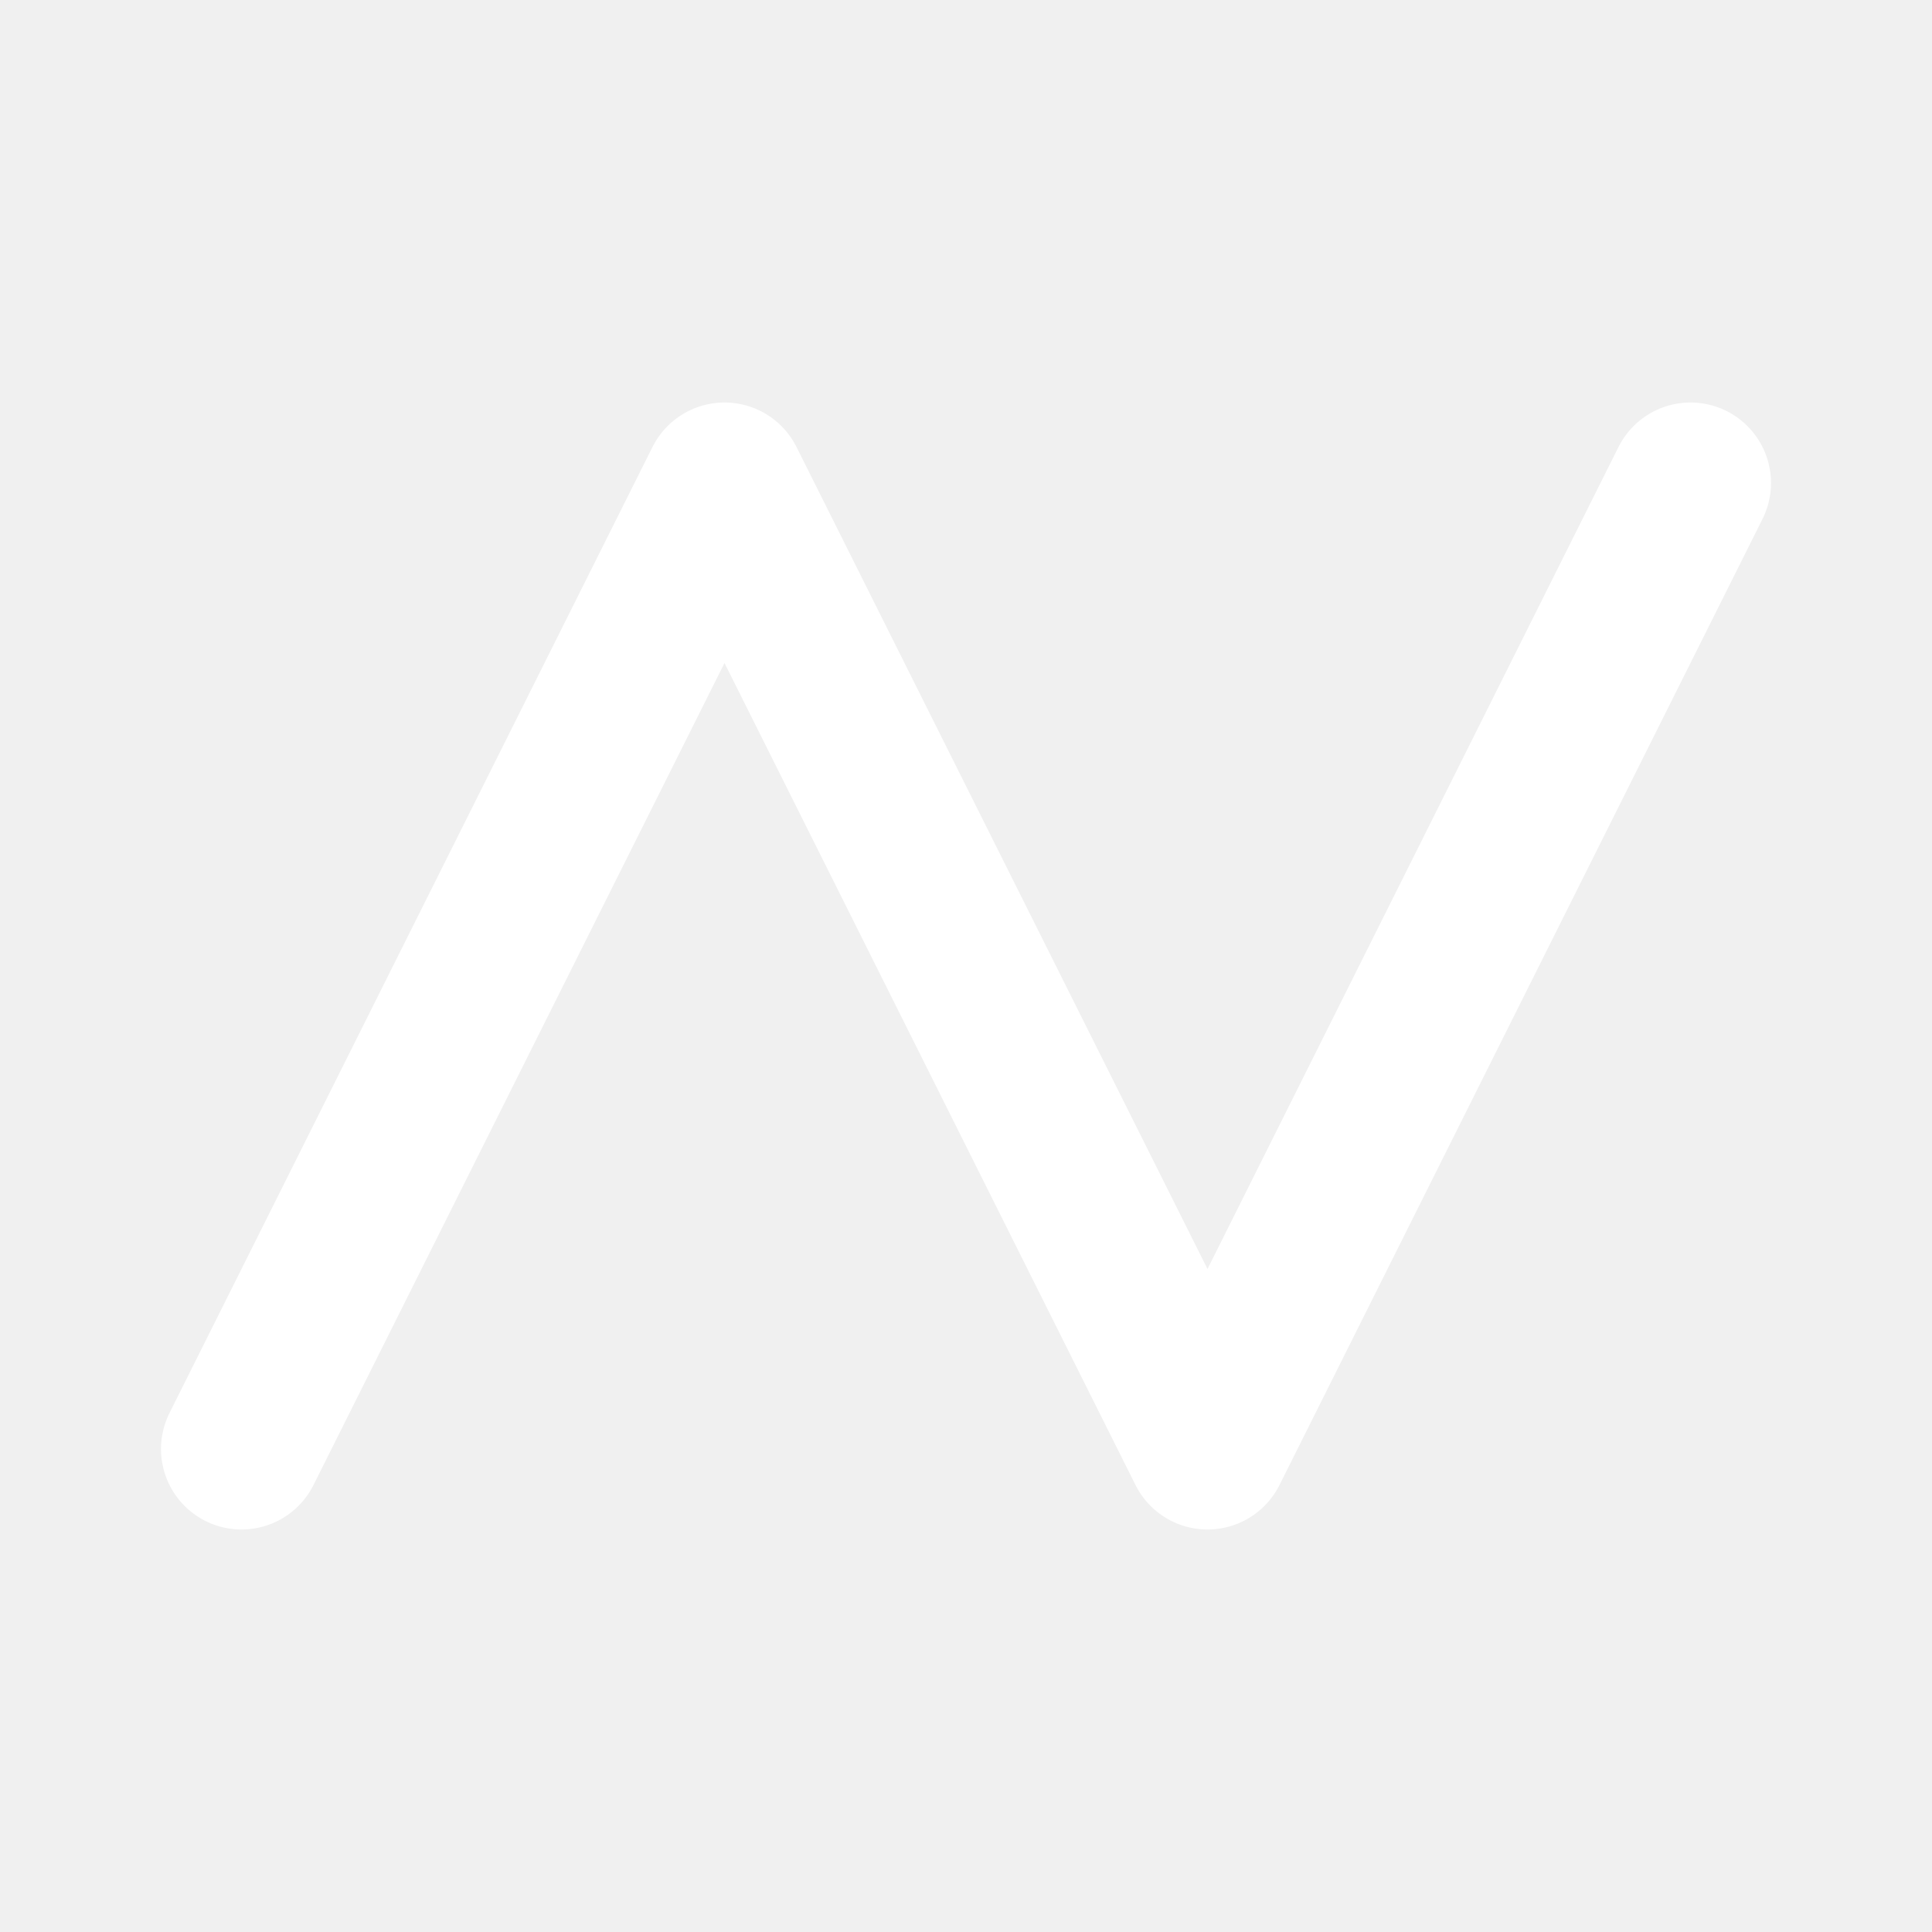
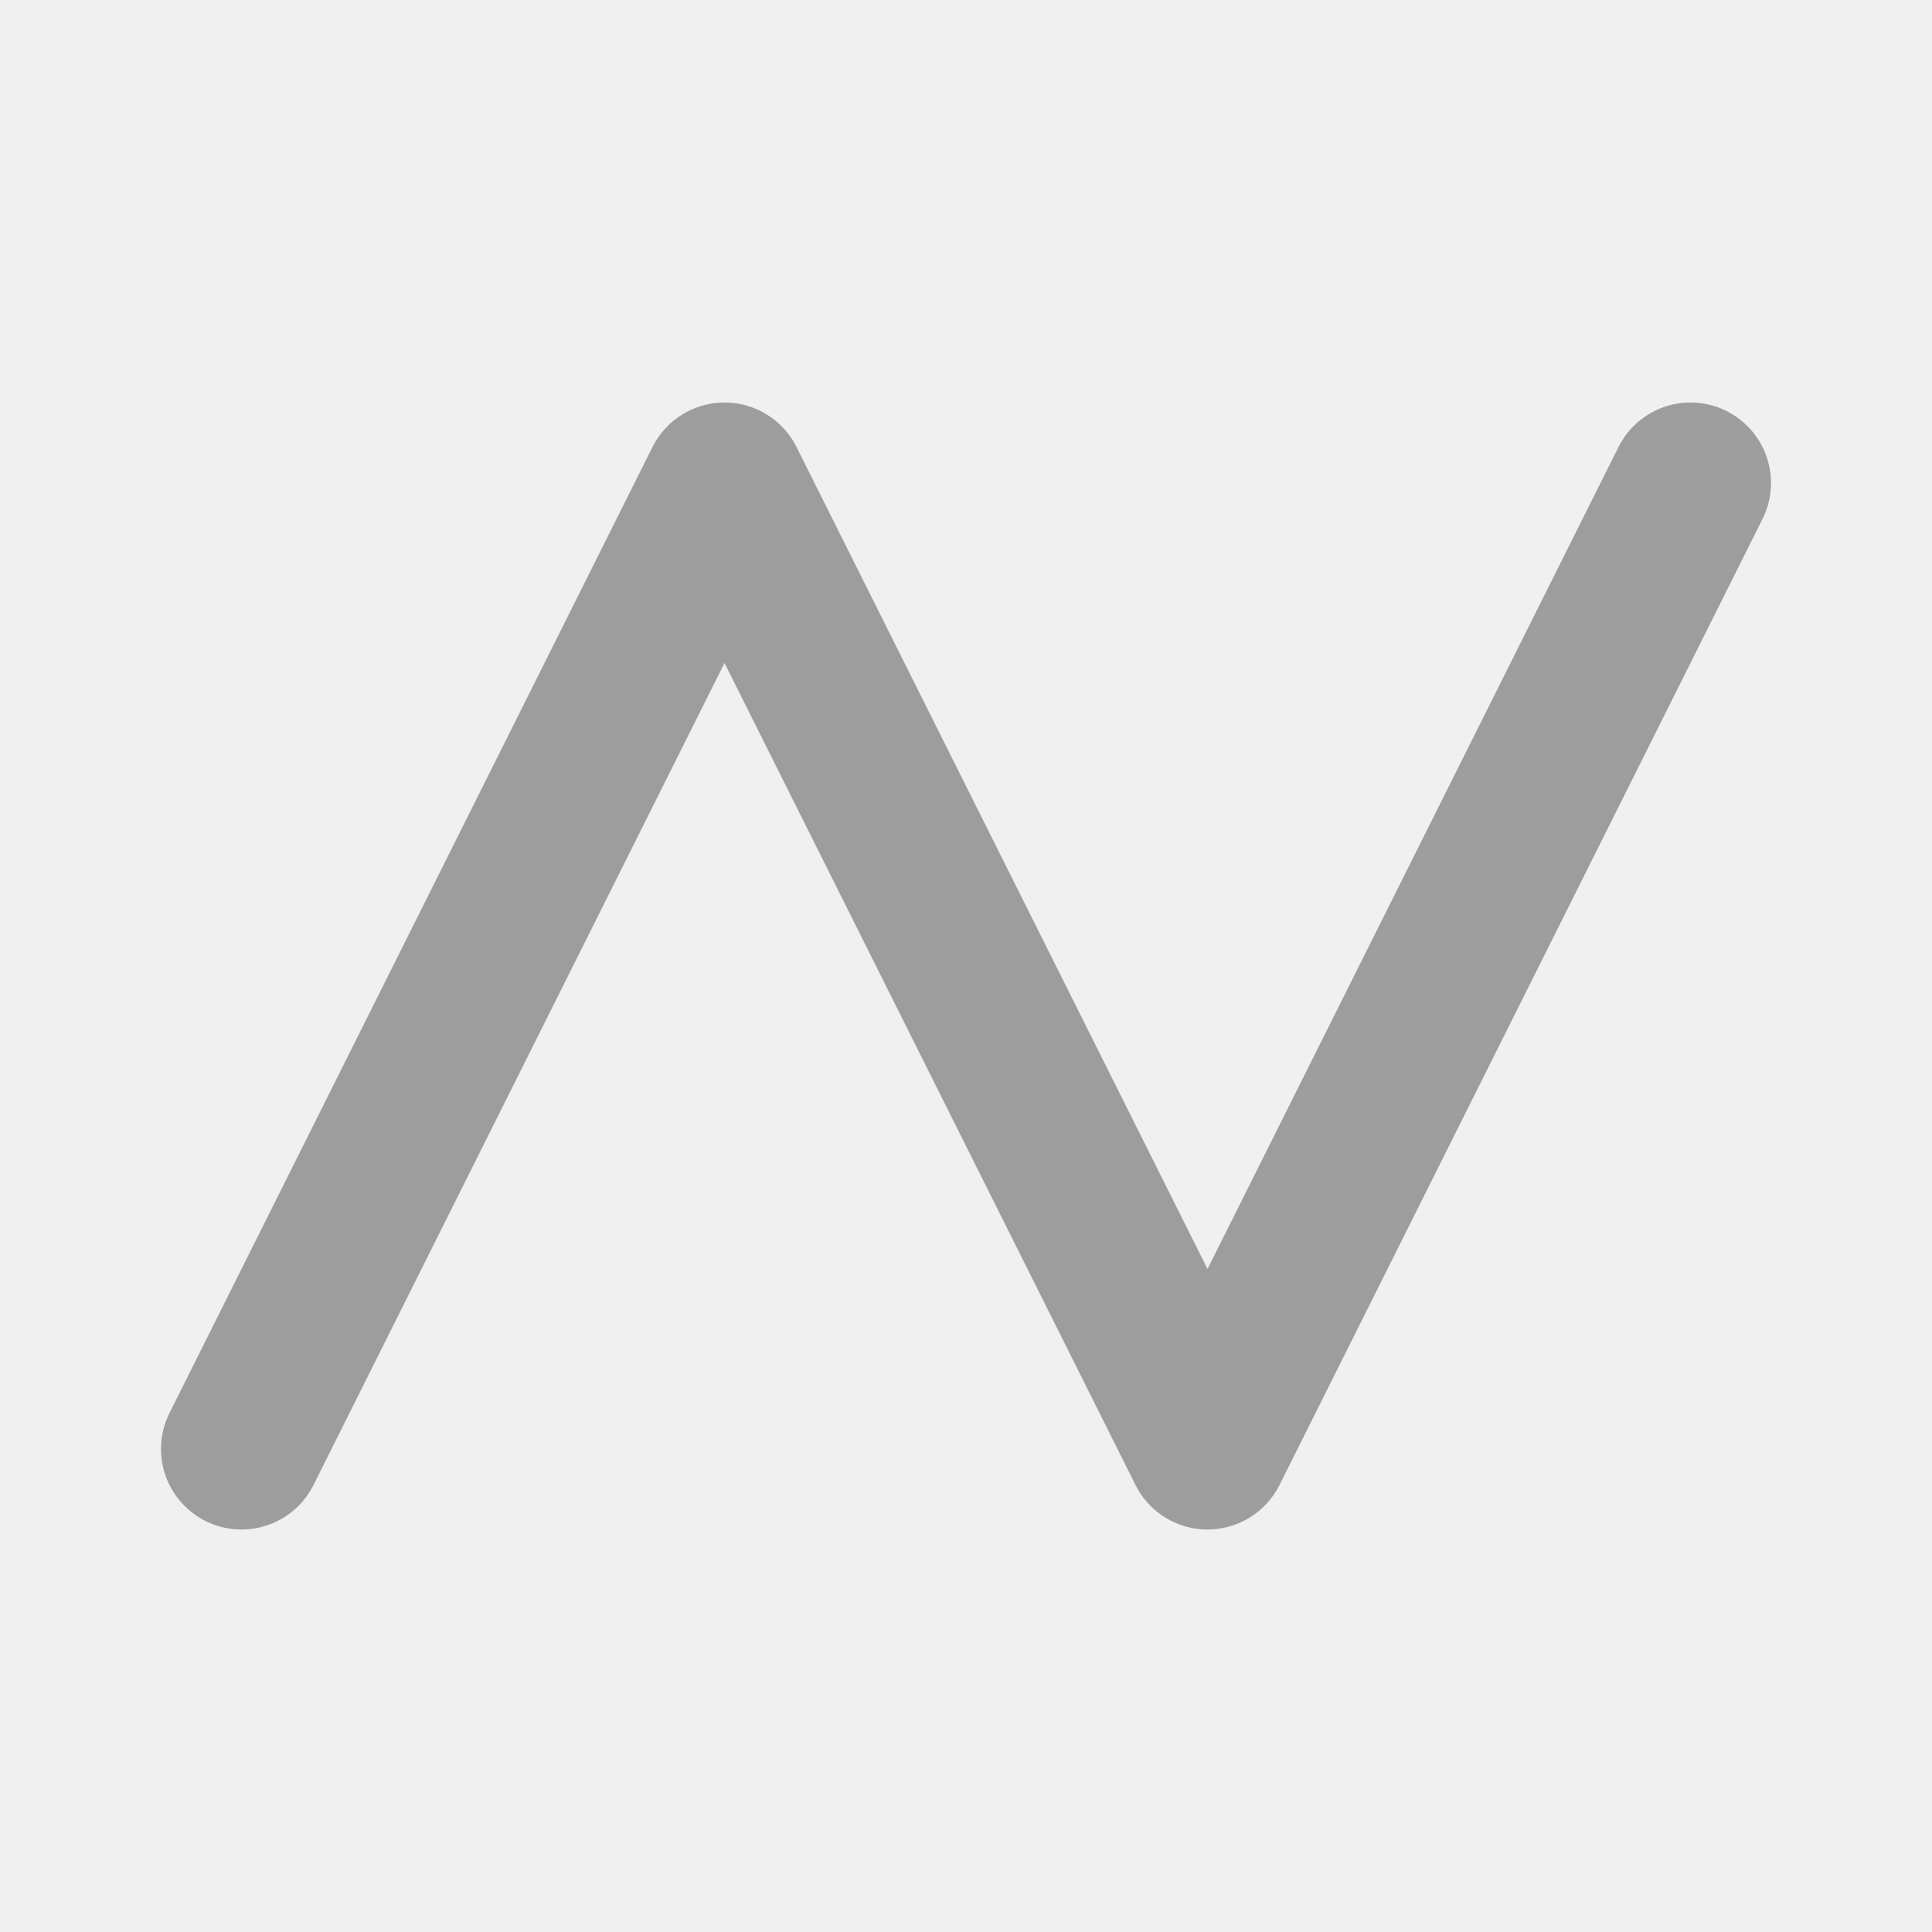
- <svg xmlns="http://www.w3.org/2000/svg" width="24" height="24" viewBox="0 0 24 24" fill="none">
-   <path d="M3 18L9 6L15 18L21 6" stroke="white" stroke-width="2" stroke-linecap="round" stroke-linejoin="round" />
+ <svg xmlns="http://www.w3.org/2000/svg" width="24" height="24" viewBox="0 0 24 24" fill="none" version="1.1" id="svg4">
+   <defs id="defs8" />
+   <path d="M3 18L9 6L15 18L21 6" stroke="white" stroke-width="2" stroke-linecap="round" stroke-linejoin="round" id="path2" style="stroke:#9d9d9d;stroke-opacity:1" />
</svg>
